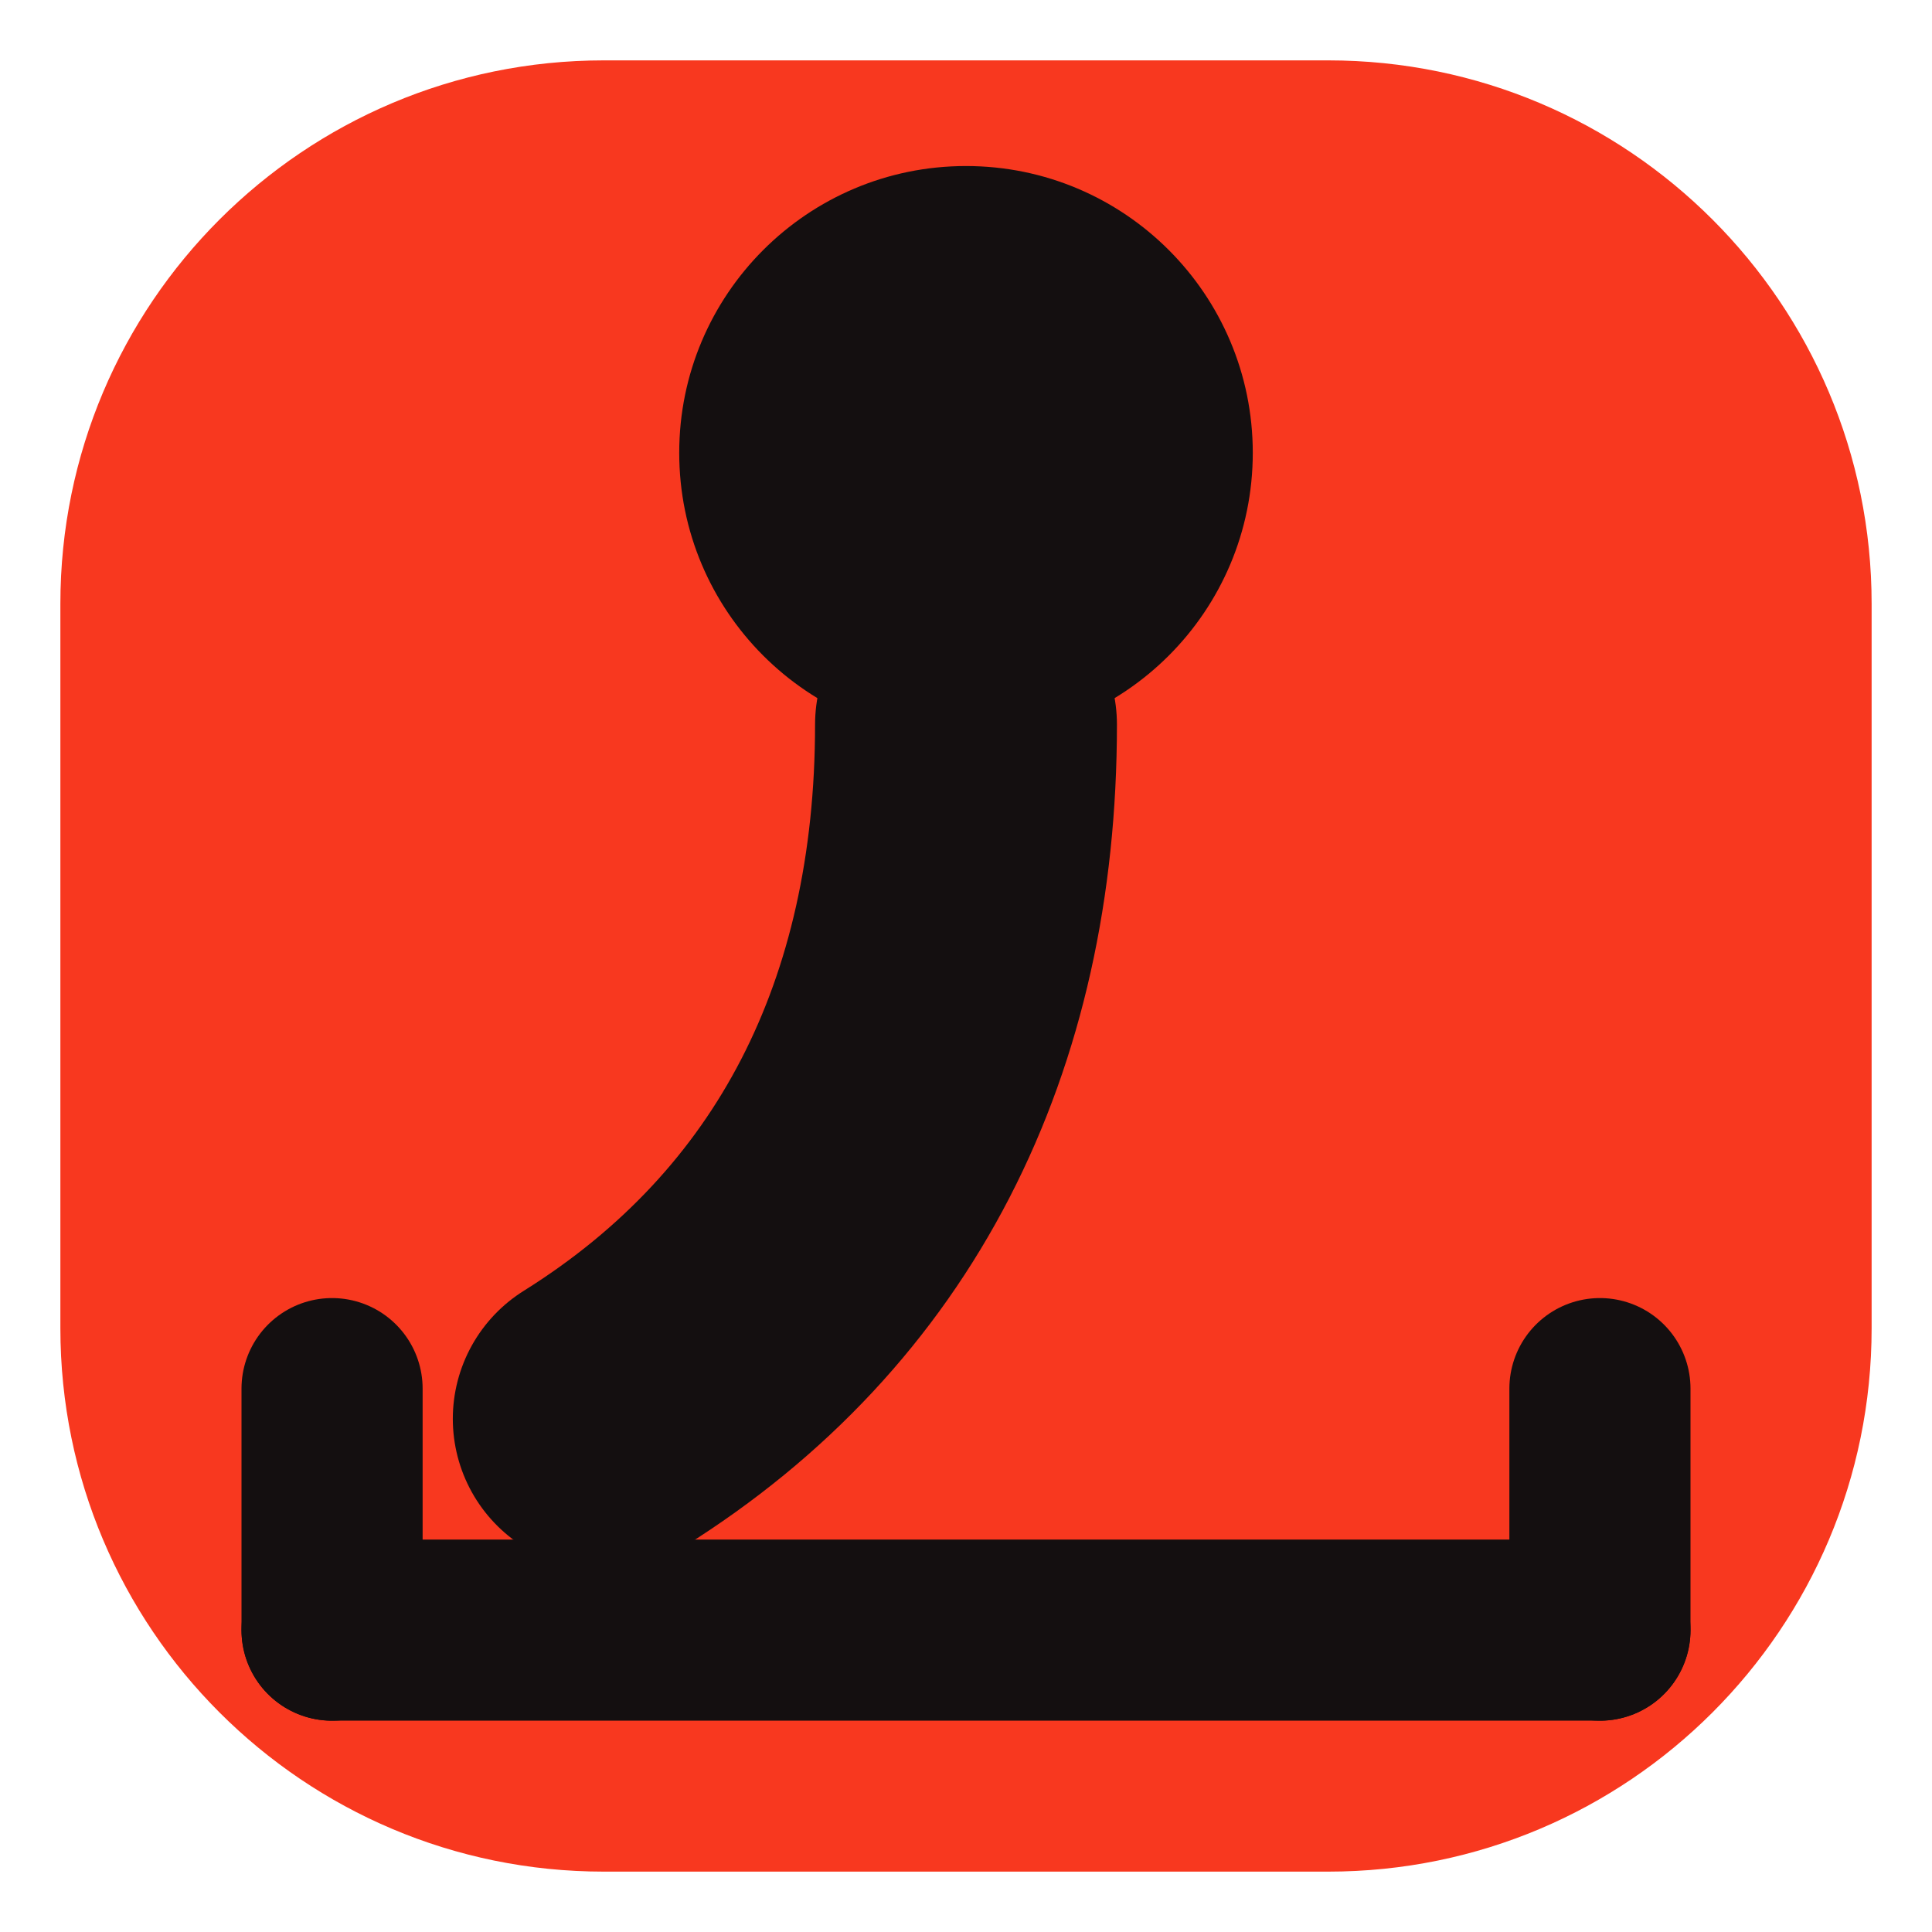
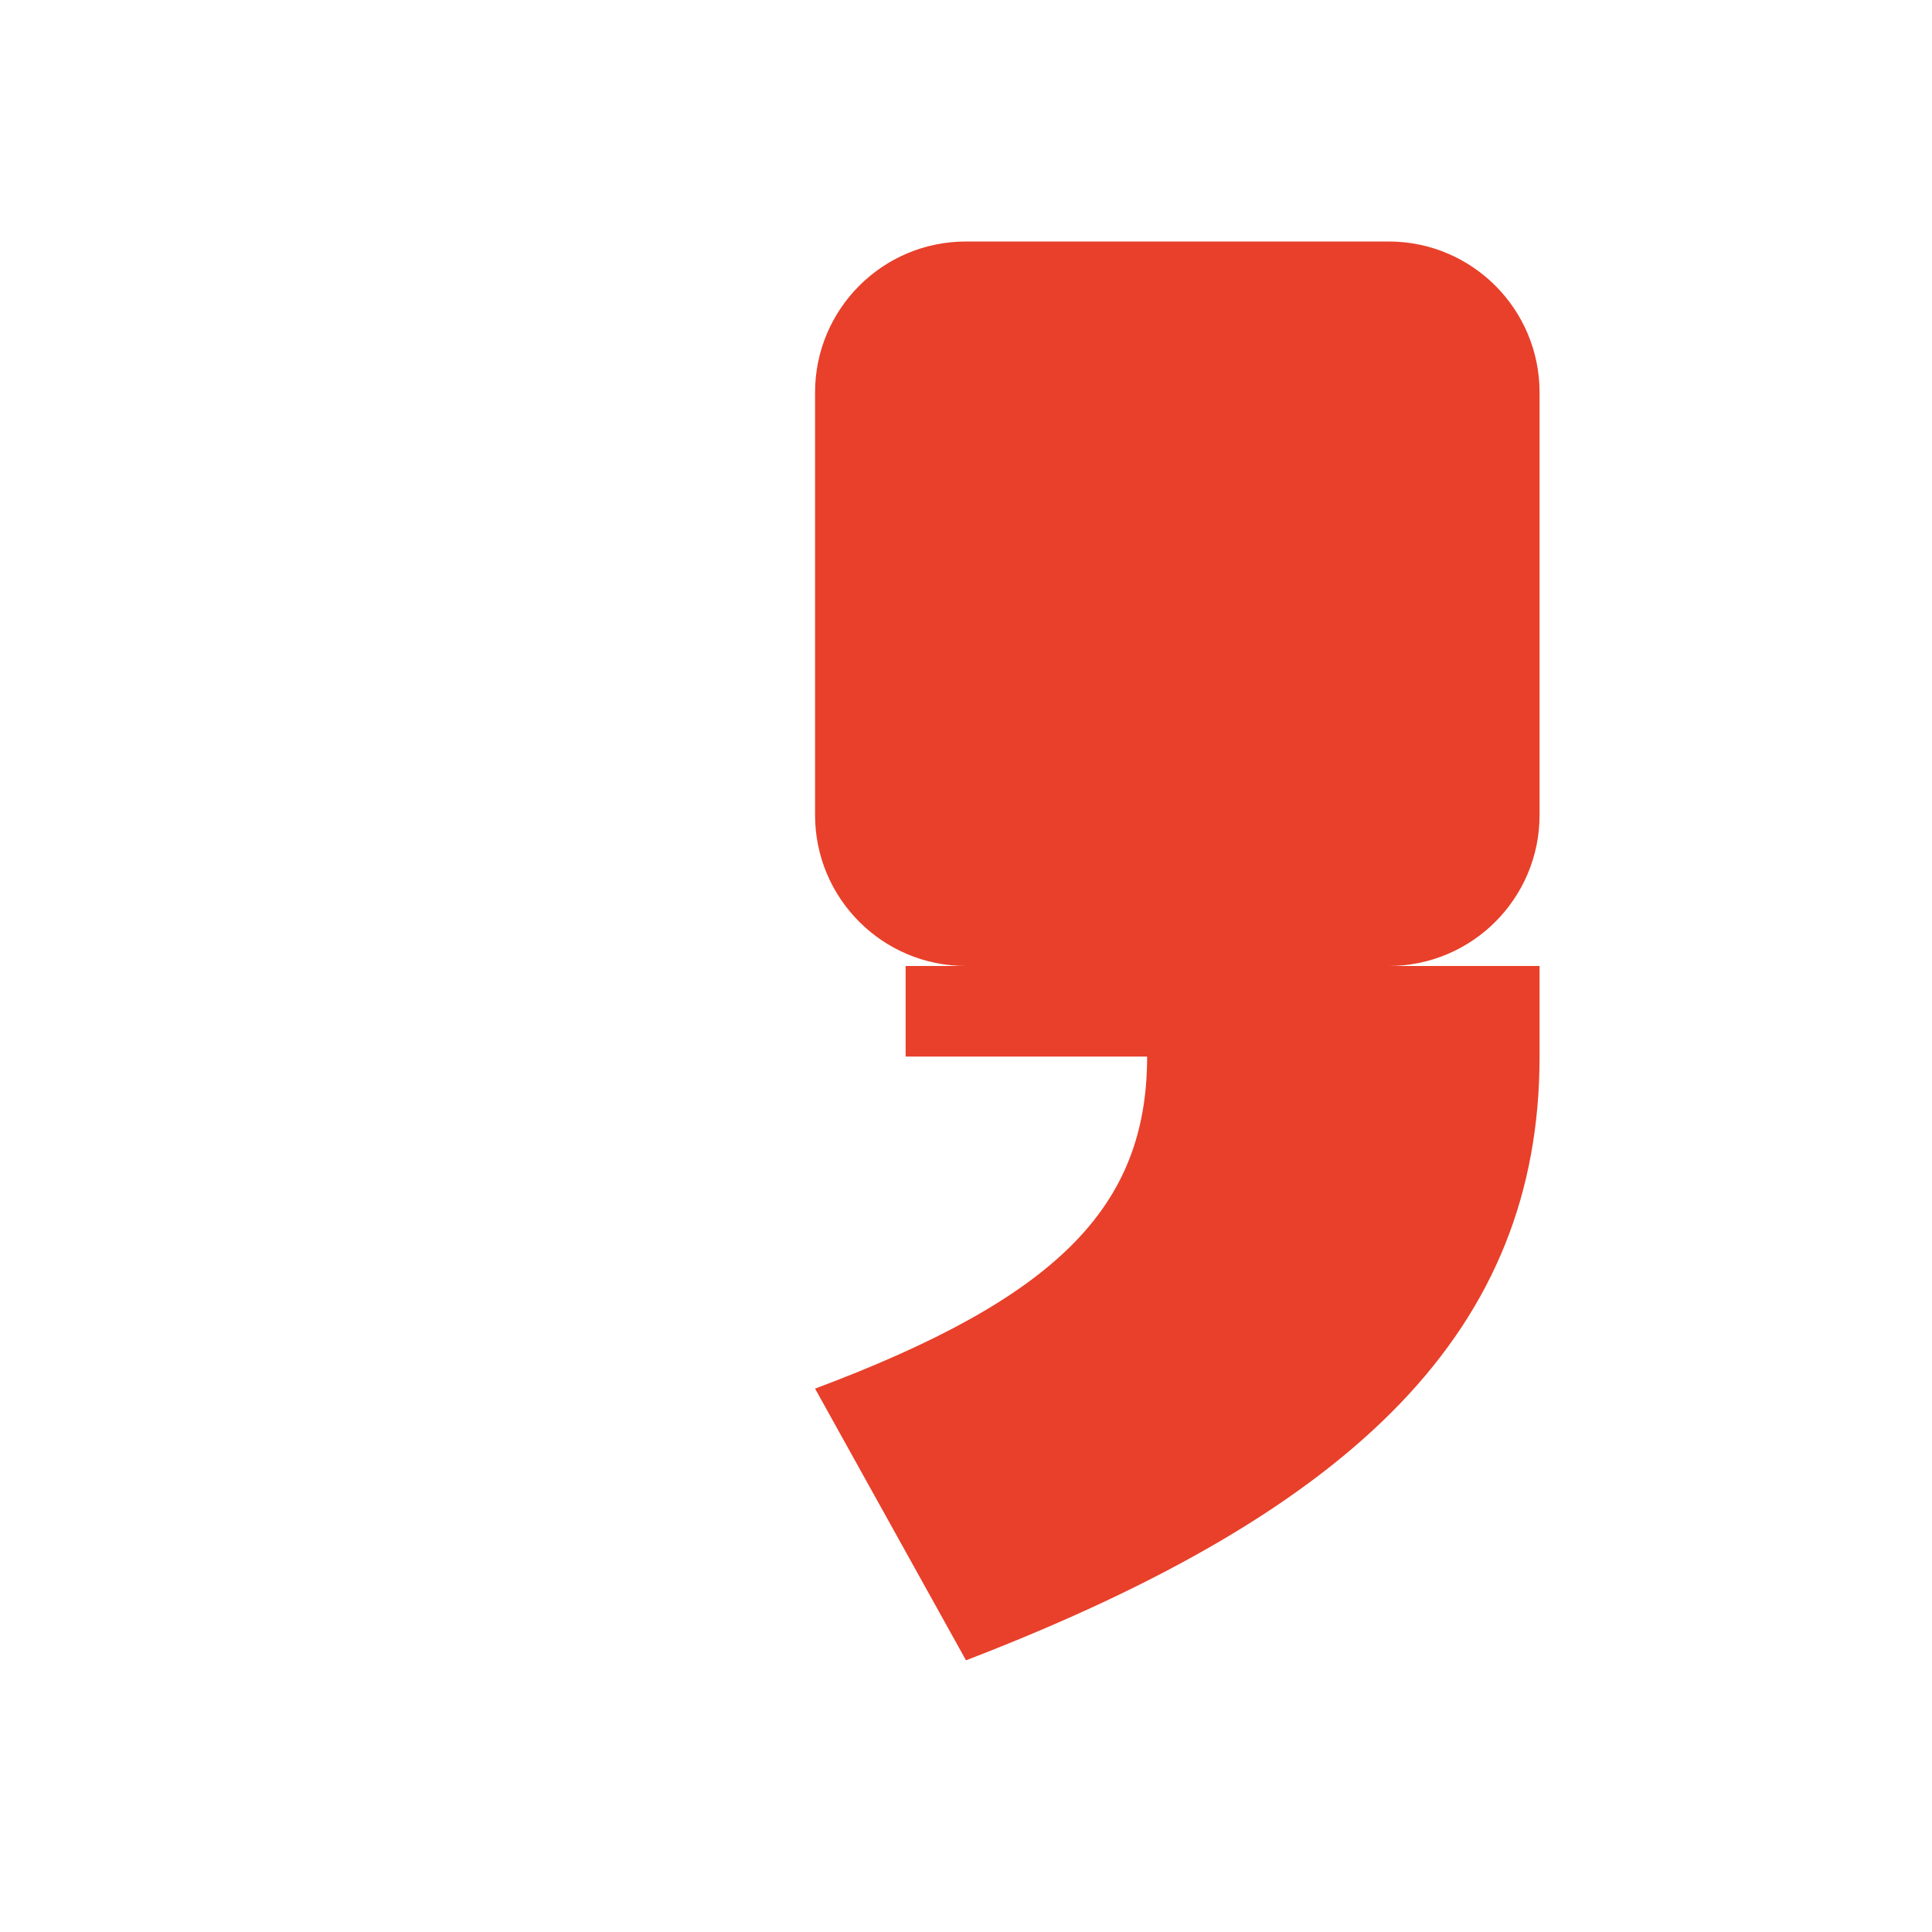
<svg xmlns="http://www.w3.org/2000/svg" viewBox="0 0 64 64" role="img" aria-labelledby="title">
-   <rect x="2" y="2" width="60" height="60" rx="18" fill="#f8381f" />
-   <circle cx="32" cy="15" r="9.5" fill="#140f10" />
-   <path d="M32 24C32 34 28 42 20 47" fill="none" stroke="#140f10" stroke-width="10" stroke-linecap="round" />
-   <path d="M11 54h42" fill="none" stroke="#140f10" stroke-width="6" stroke-linecap="round" />
-   <path d="M11 46v8M53 46v8" fill="none" stroke="#140f10" stroke-width="6" stroke-linecap="round" />
+   <rect x="27" y="8" width="24" height="24" rx="5" fill="#e8402a" />
+   <path d="M30 32h21v3c0 9-6 15-19 20l-5-9c8-3 11-6 11-11H30z" fill="#e8402a" />
</svg>
